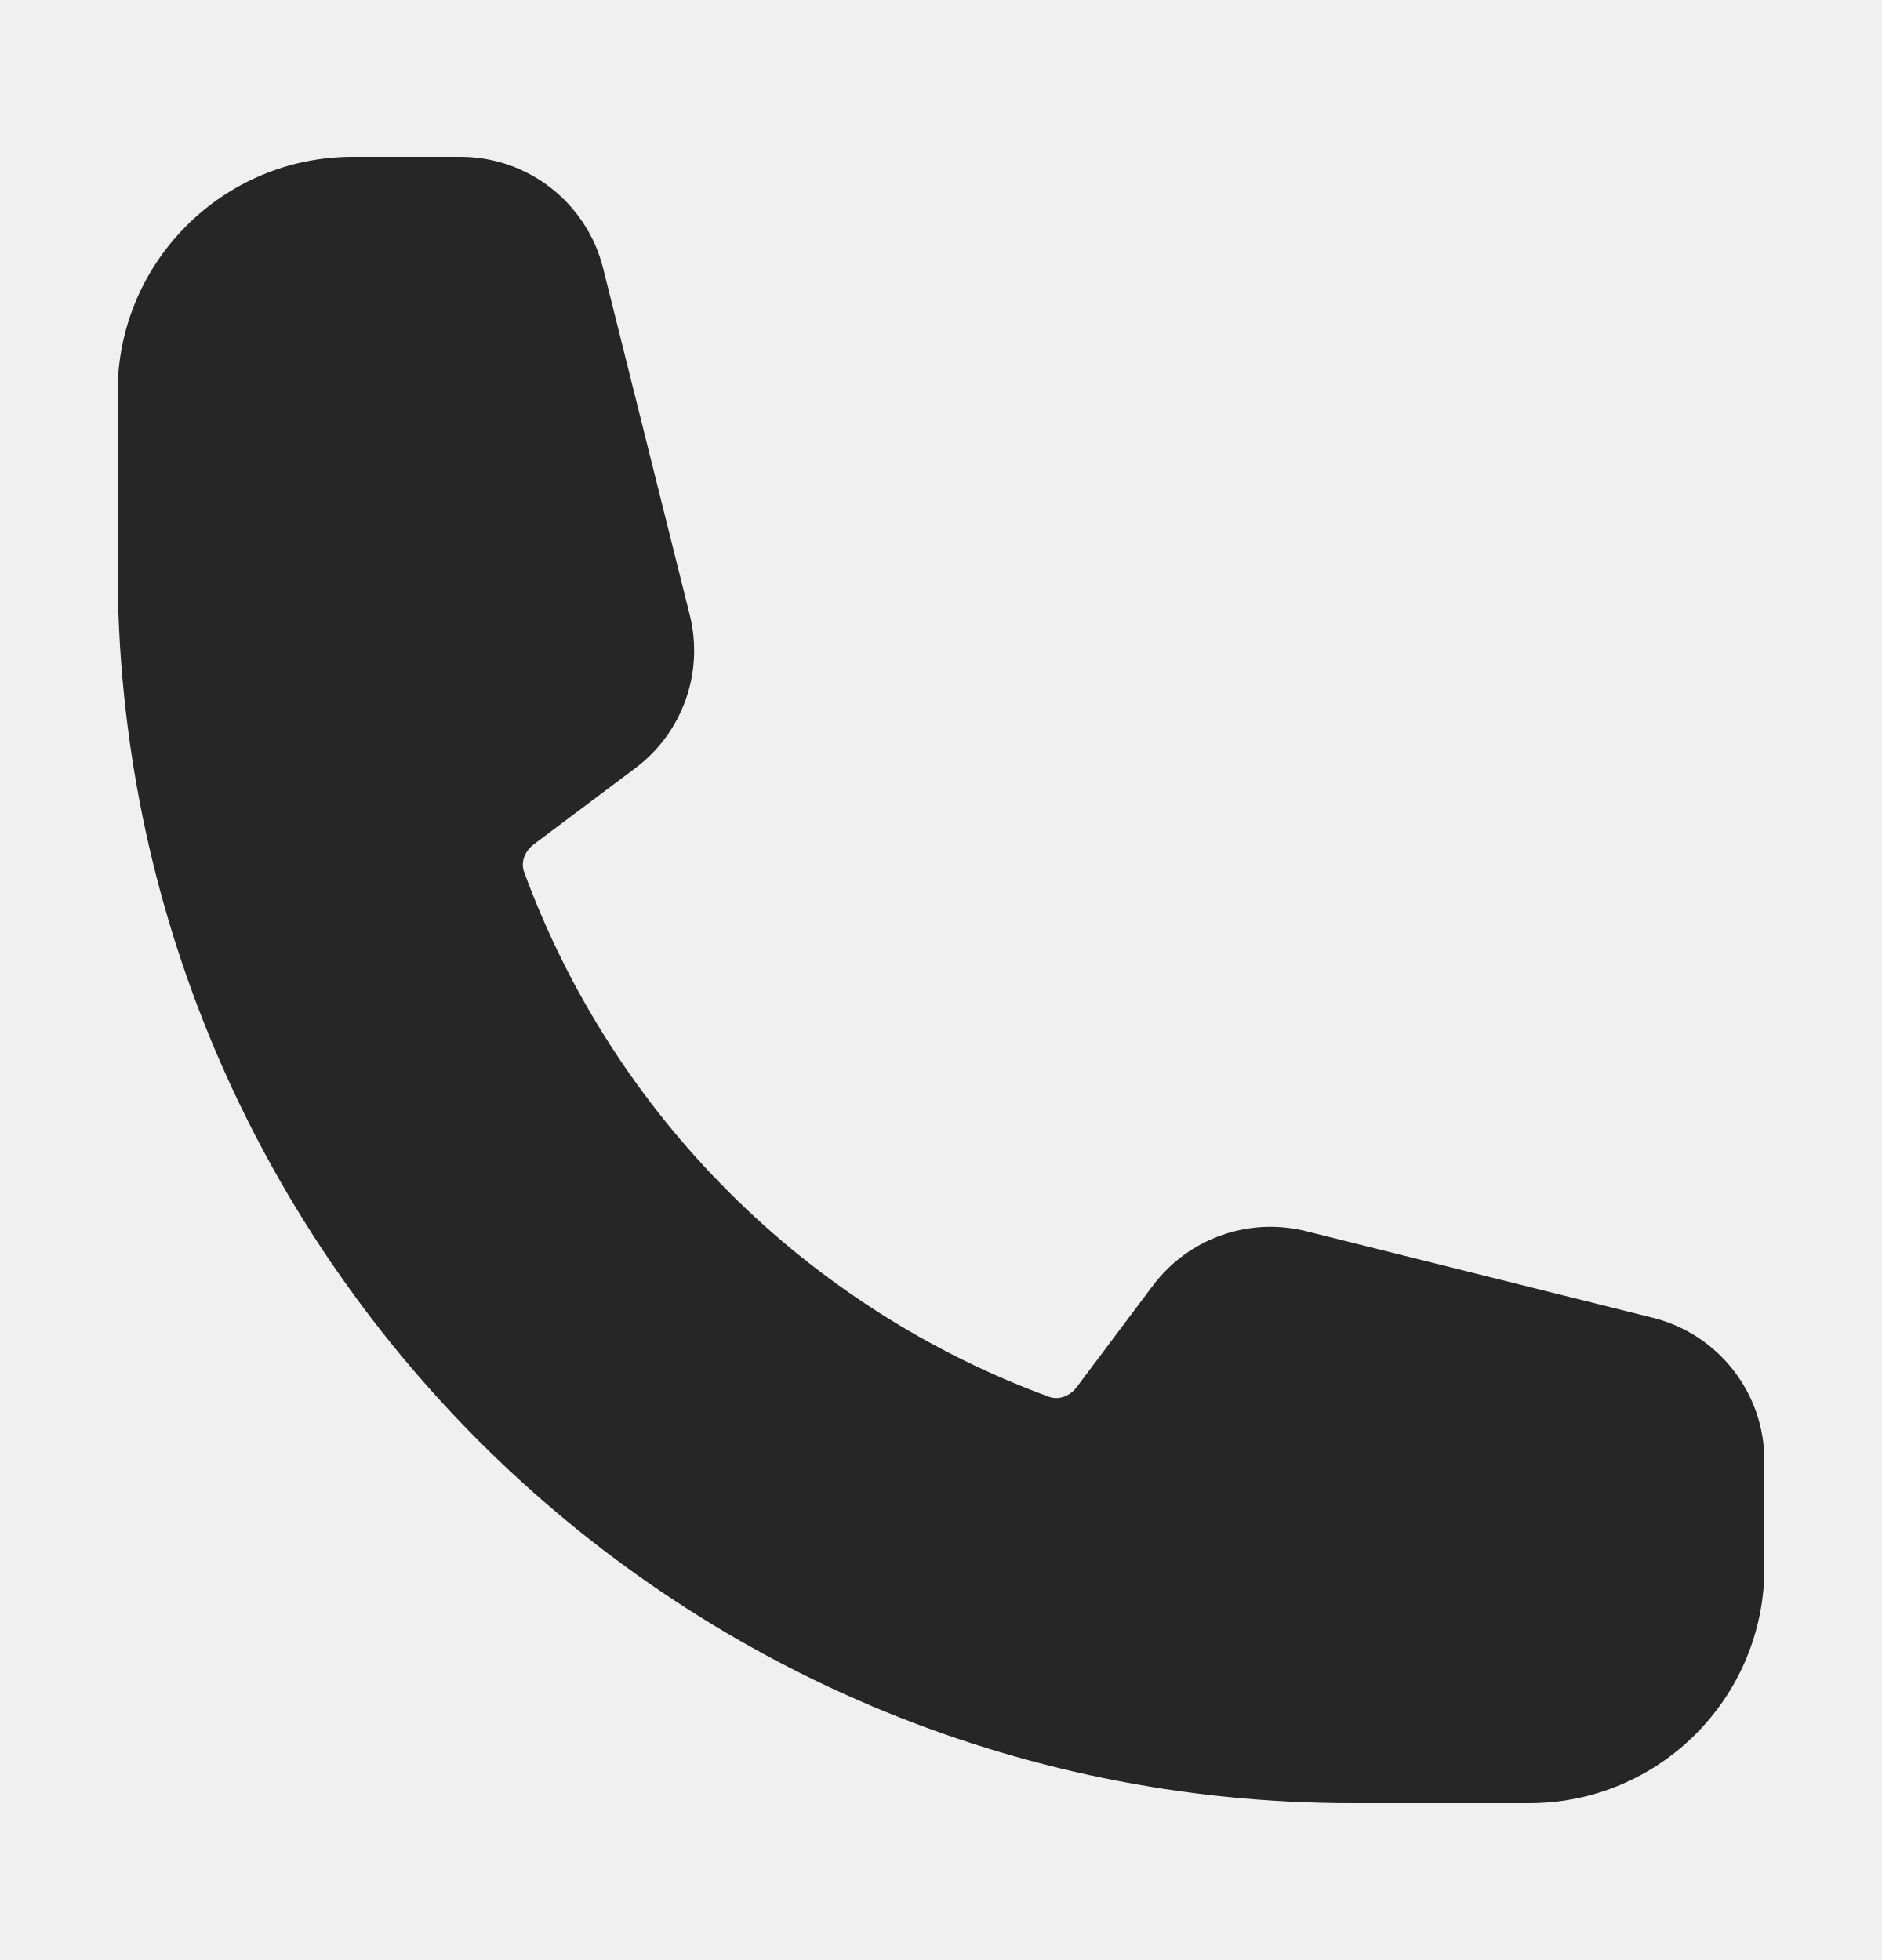
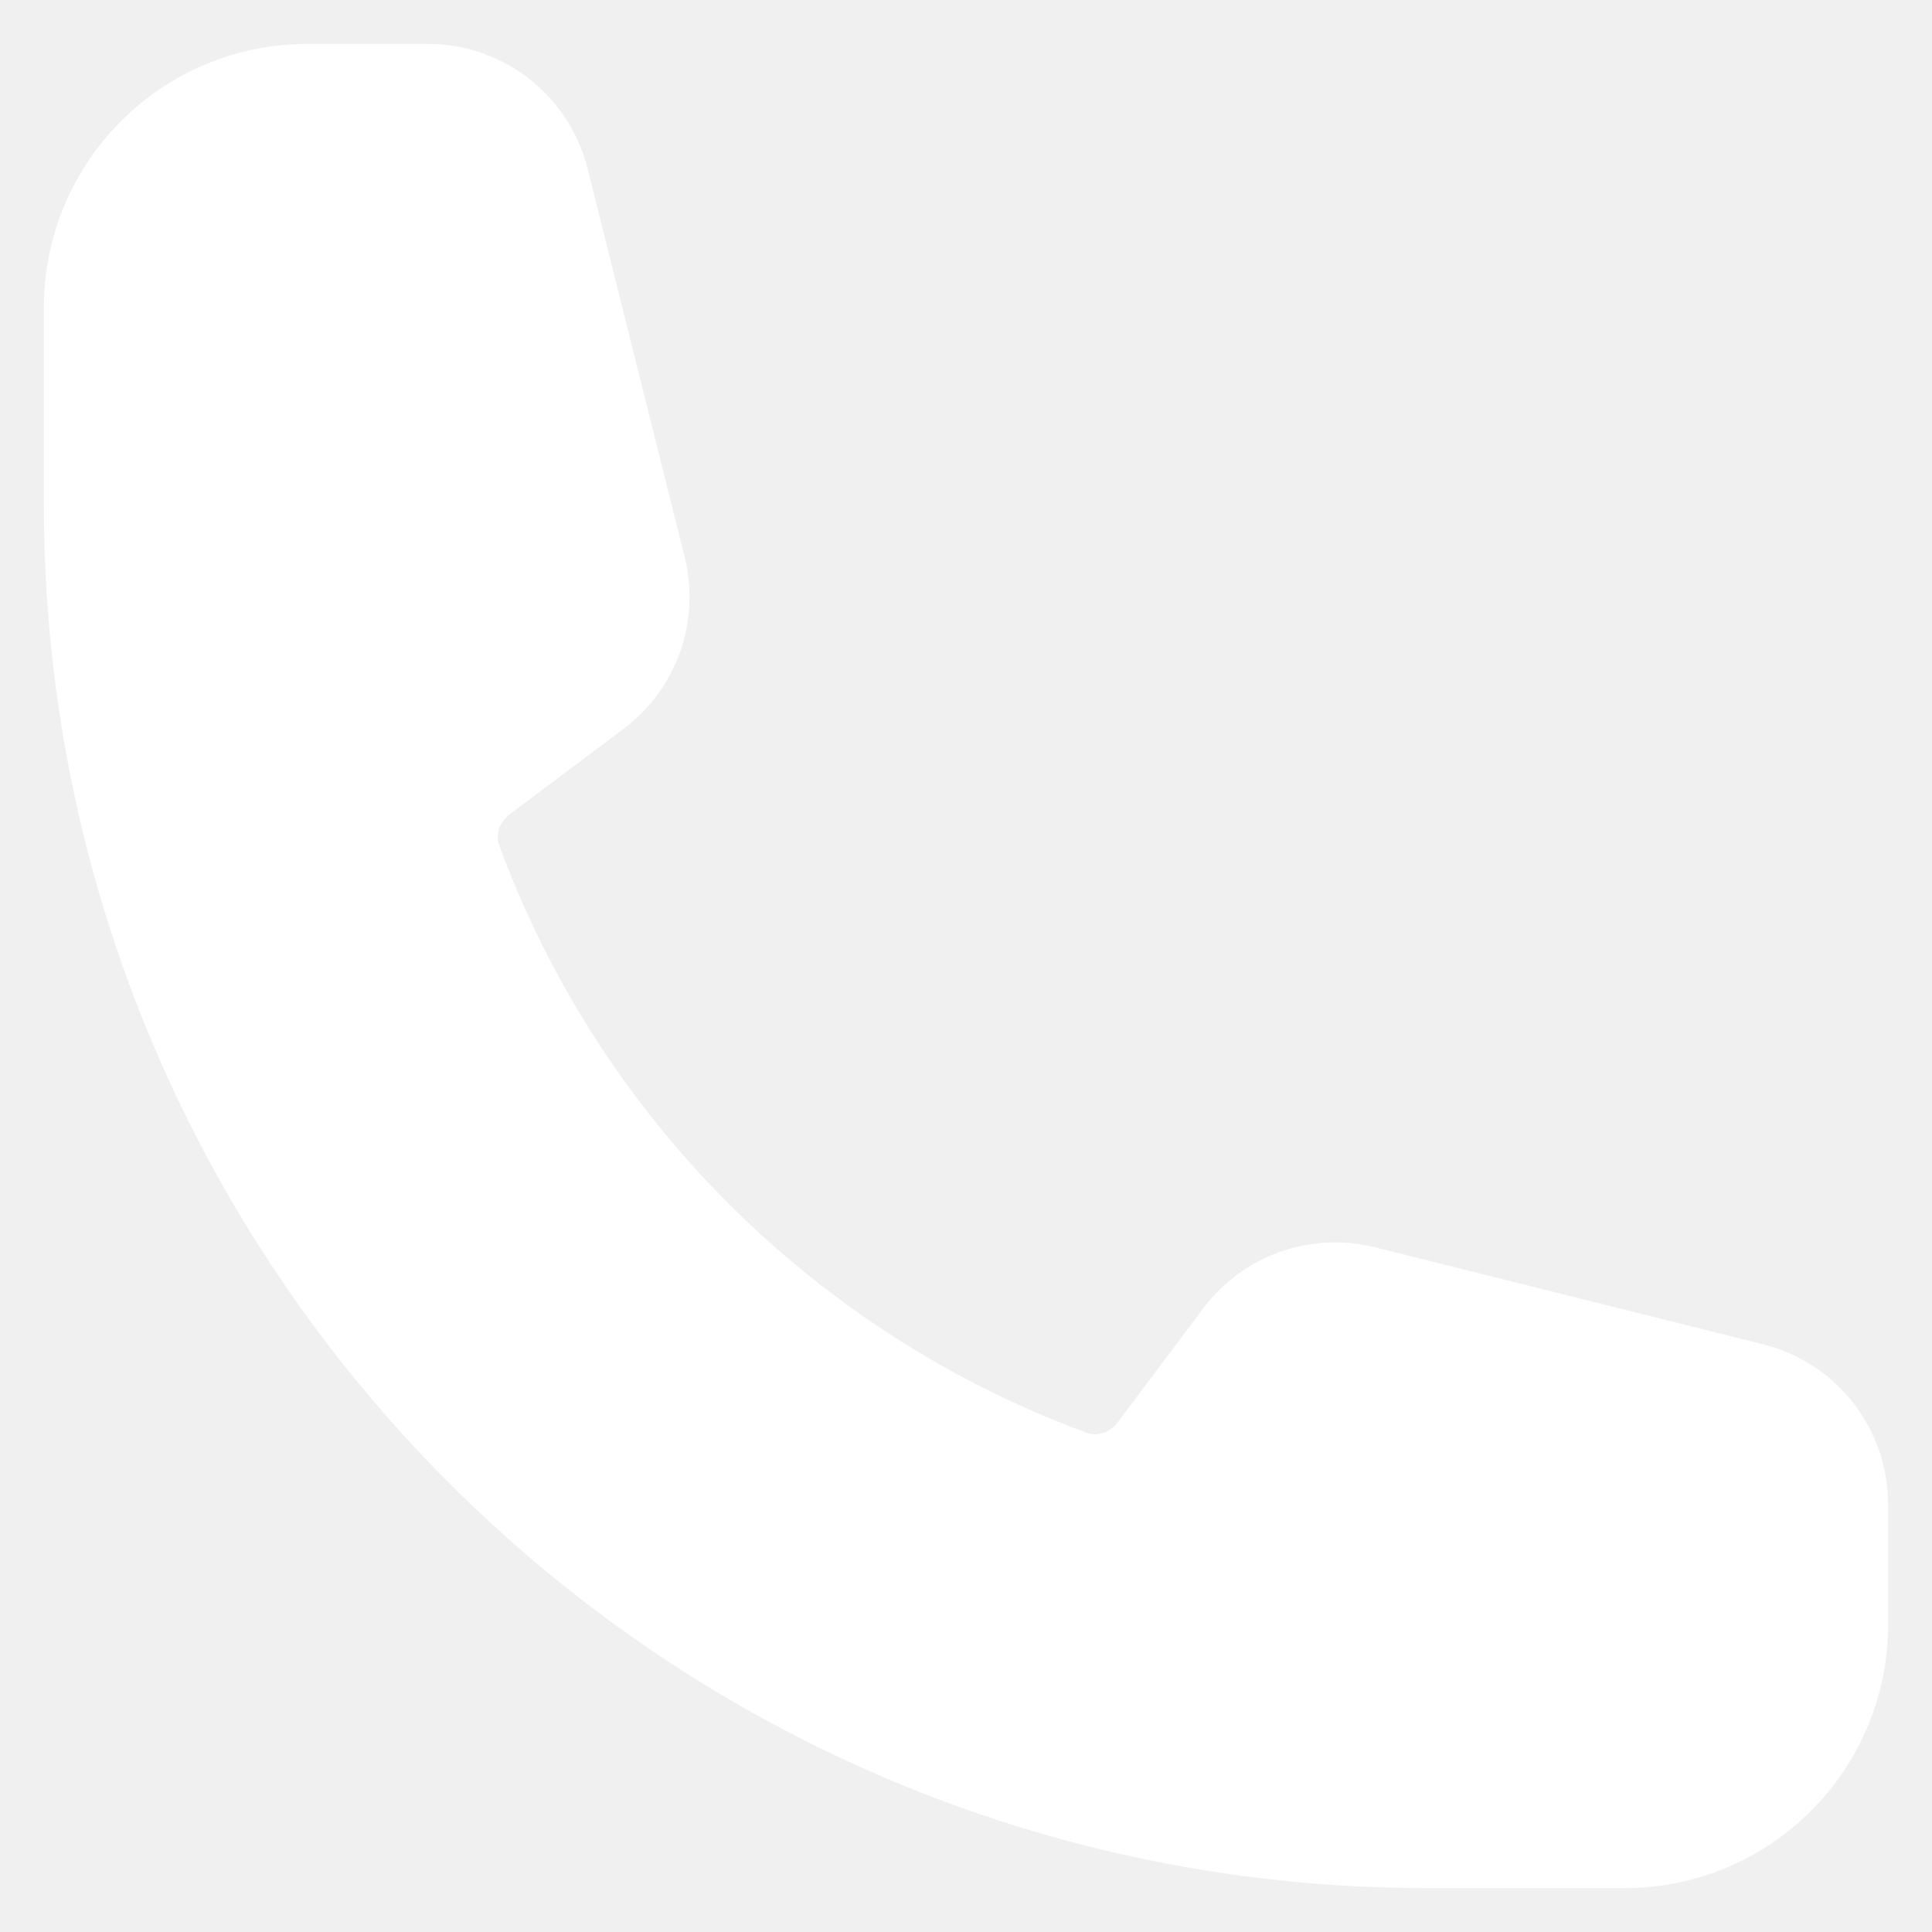
- <svg xmlns="http://www.w3.org/2000/svg" width="24" height="25" viewBox="0 0 24 25" fill="none">
-   <path fill-rule="evenodd" clip-rule="evenodd" d="M1.5 5C1.5 3.343 2.843 2 4.5 2H5.872C6.732 2 7.482 2.586 7.691 3.42L8.796 7.843C8.979 8.575 8.706 9.346 8.102 9.798L6.809 10.768C6.674 10.869 6.645 11.017 6.683 11.12C7.819 14.22 10.28 16.681 13.38 17.817C13.483 17.855 13.631 17.826 13.732 17.691L14.702 16.398C15.155 15.794 15.925 15.521 16.657 15.704L21.08 16.809C21.914 17.018 22.5 17.768 22.5 18.628V20C22.5 21.657 21.157 23 19.5 23H17.25C8.552 23 1.5 15.948 1.5 7.25V5Z" fill="#262626" />
+ <svg xmlns="http://www.w3.org/2000/svg" width="22" height="22" viewBox="0 0 22 22" fill="none">
+   <path fill-rule="evenodd" clip-rule="evenodd" d="M0.5 3.5C0.5 1.843 1.843 0.5 3.5 0.5H4.872C5.732 0.5 6.482 1.086 6.691 1.92L7.796 6.343C7.979 7.075 7.706 7.846 7.102 8.298L5.809 9.268C5.674 9.369 5.645 9.517 5.683 9.62C6.819 12.72 9.281 15.181 12.38 16.317C12.483 16.355 12.631 16.326 12.732 16.191L13.702 14.898C14.155 14.294 14.925 14.021 15.657 14.204L20.08 15.309C20.914 15.518 21.5 16.268 21.5 17.128V18.5C21.5 20.157 20.157 21.5 18.5 21.5H16.25C7.552 21.5 0.5 14.448 0.5 5.75V3.5Z" fill="white" />
</svg>
